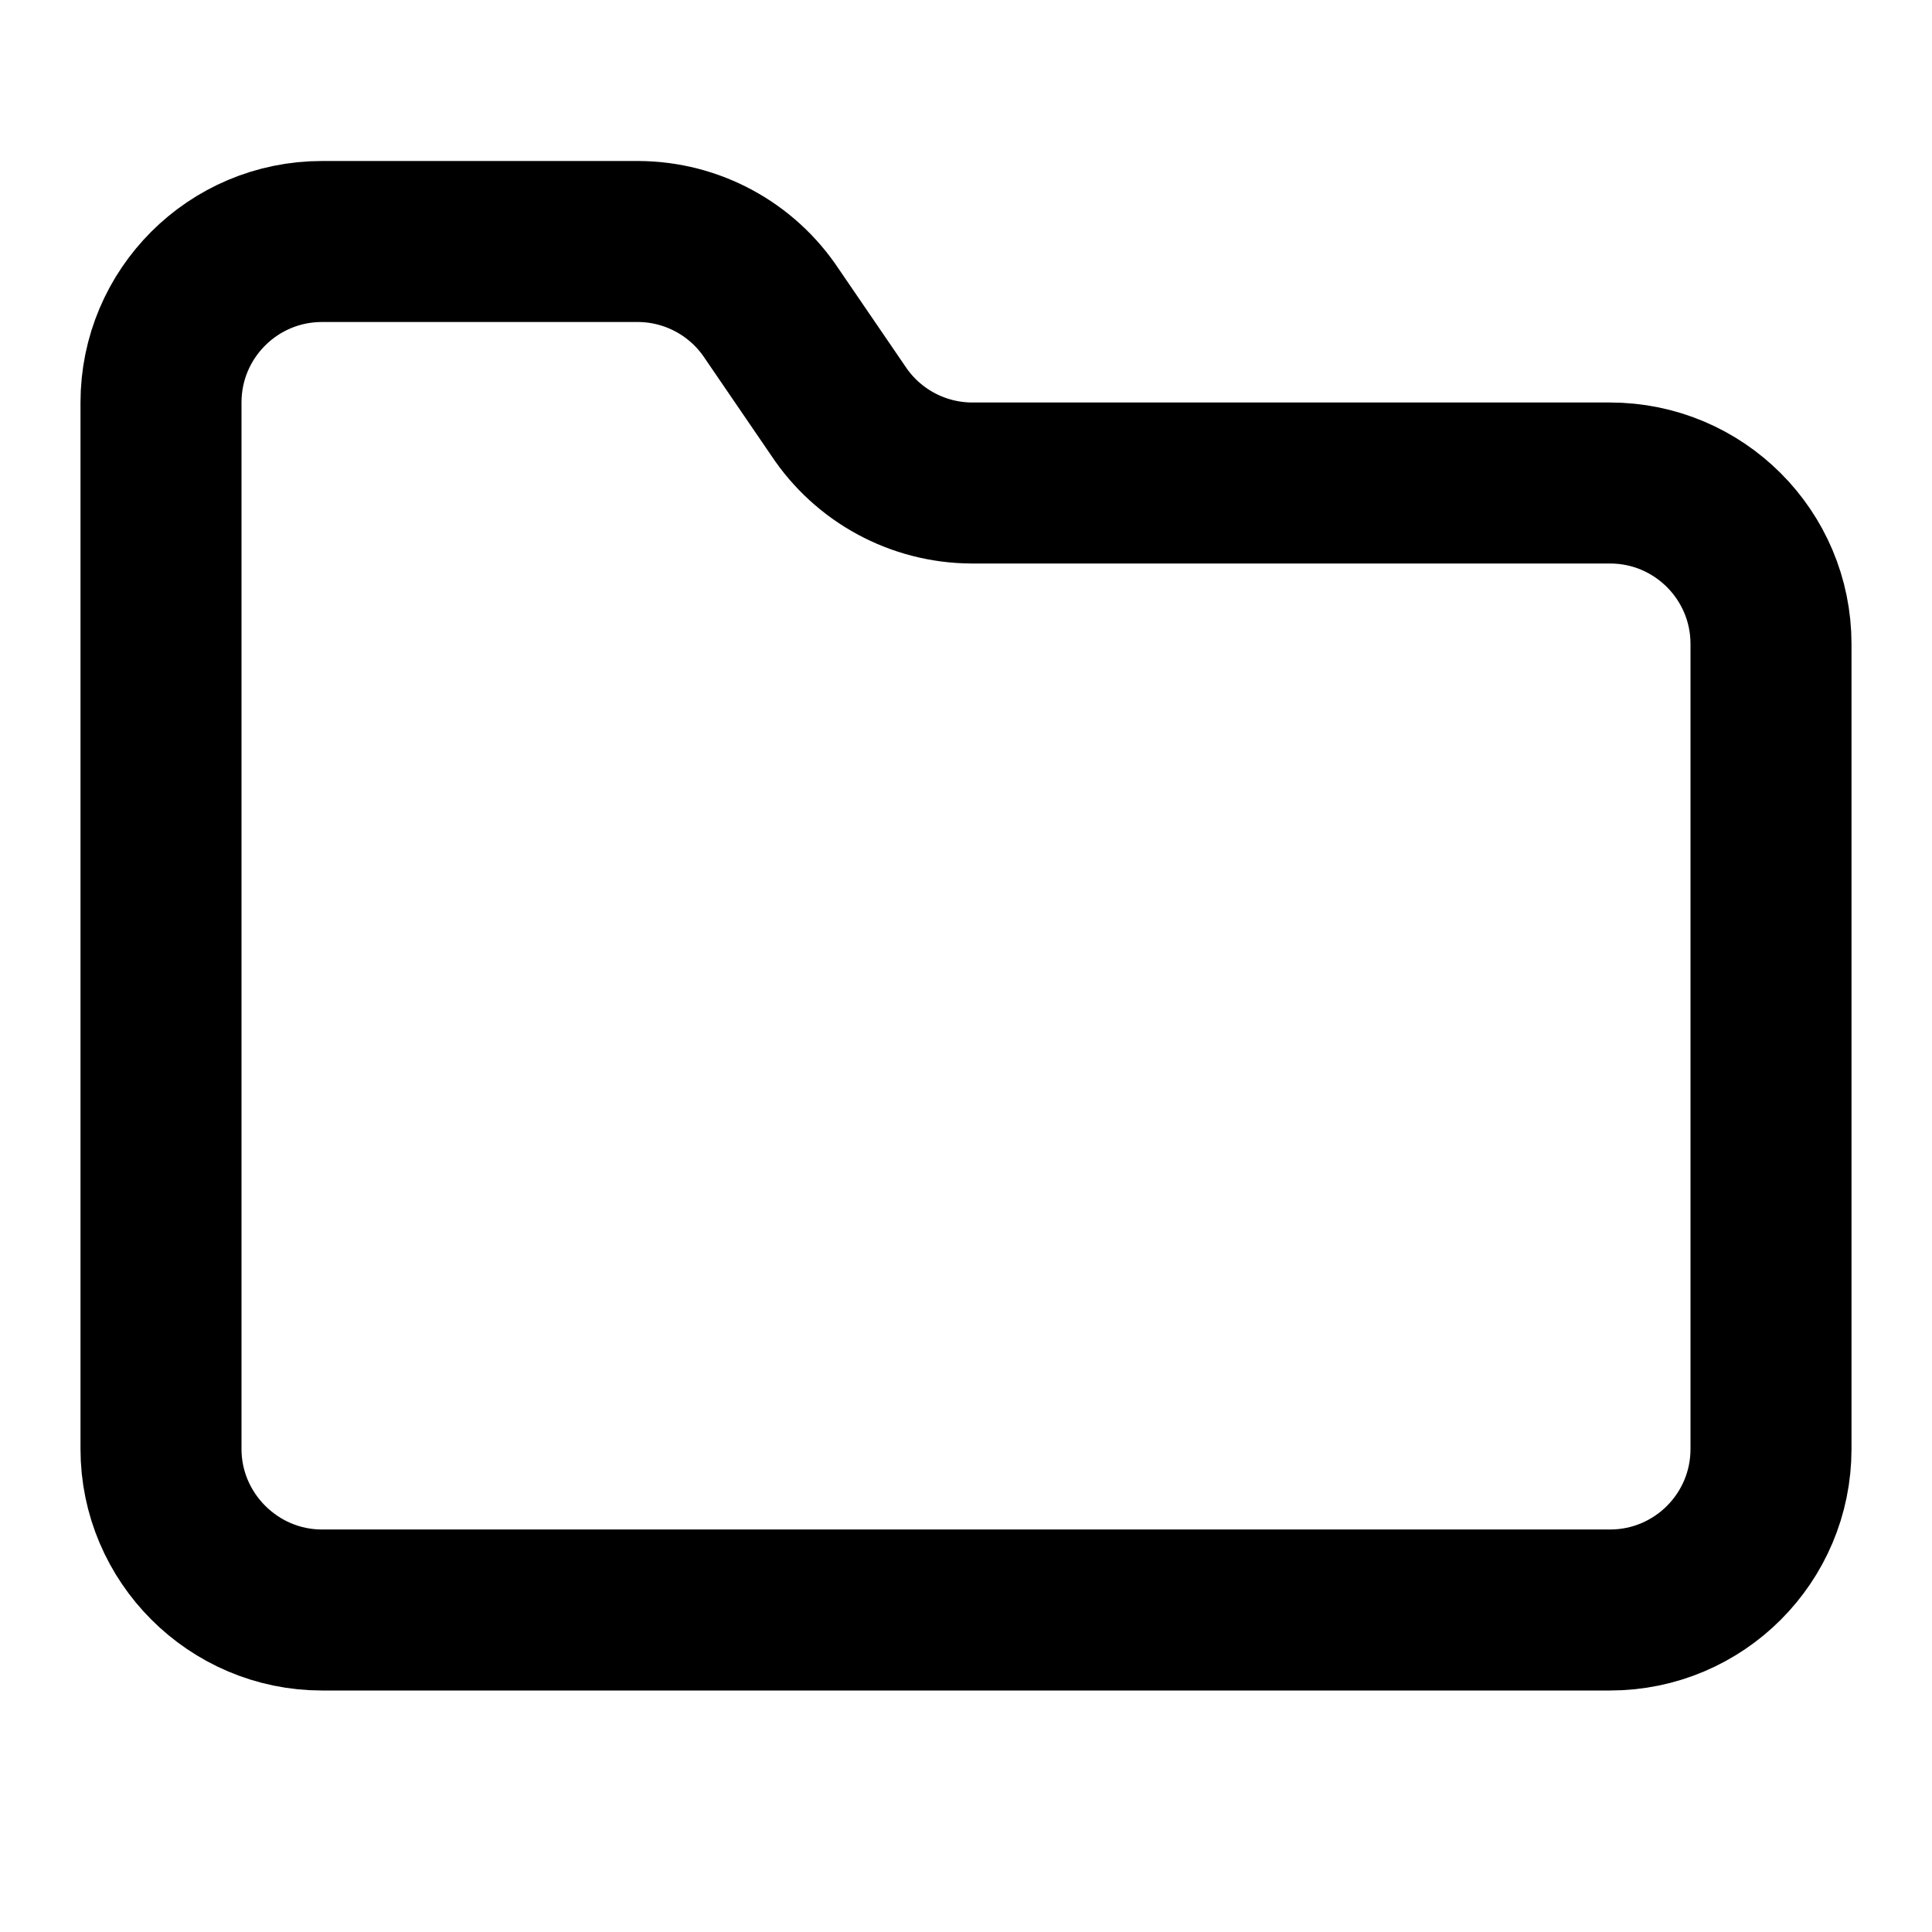
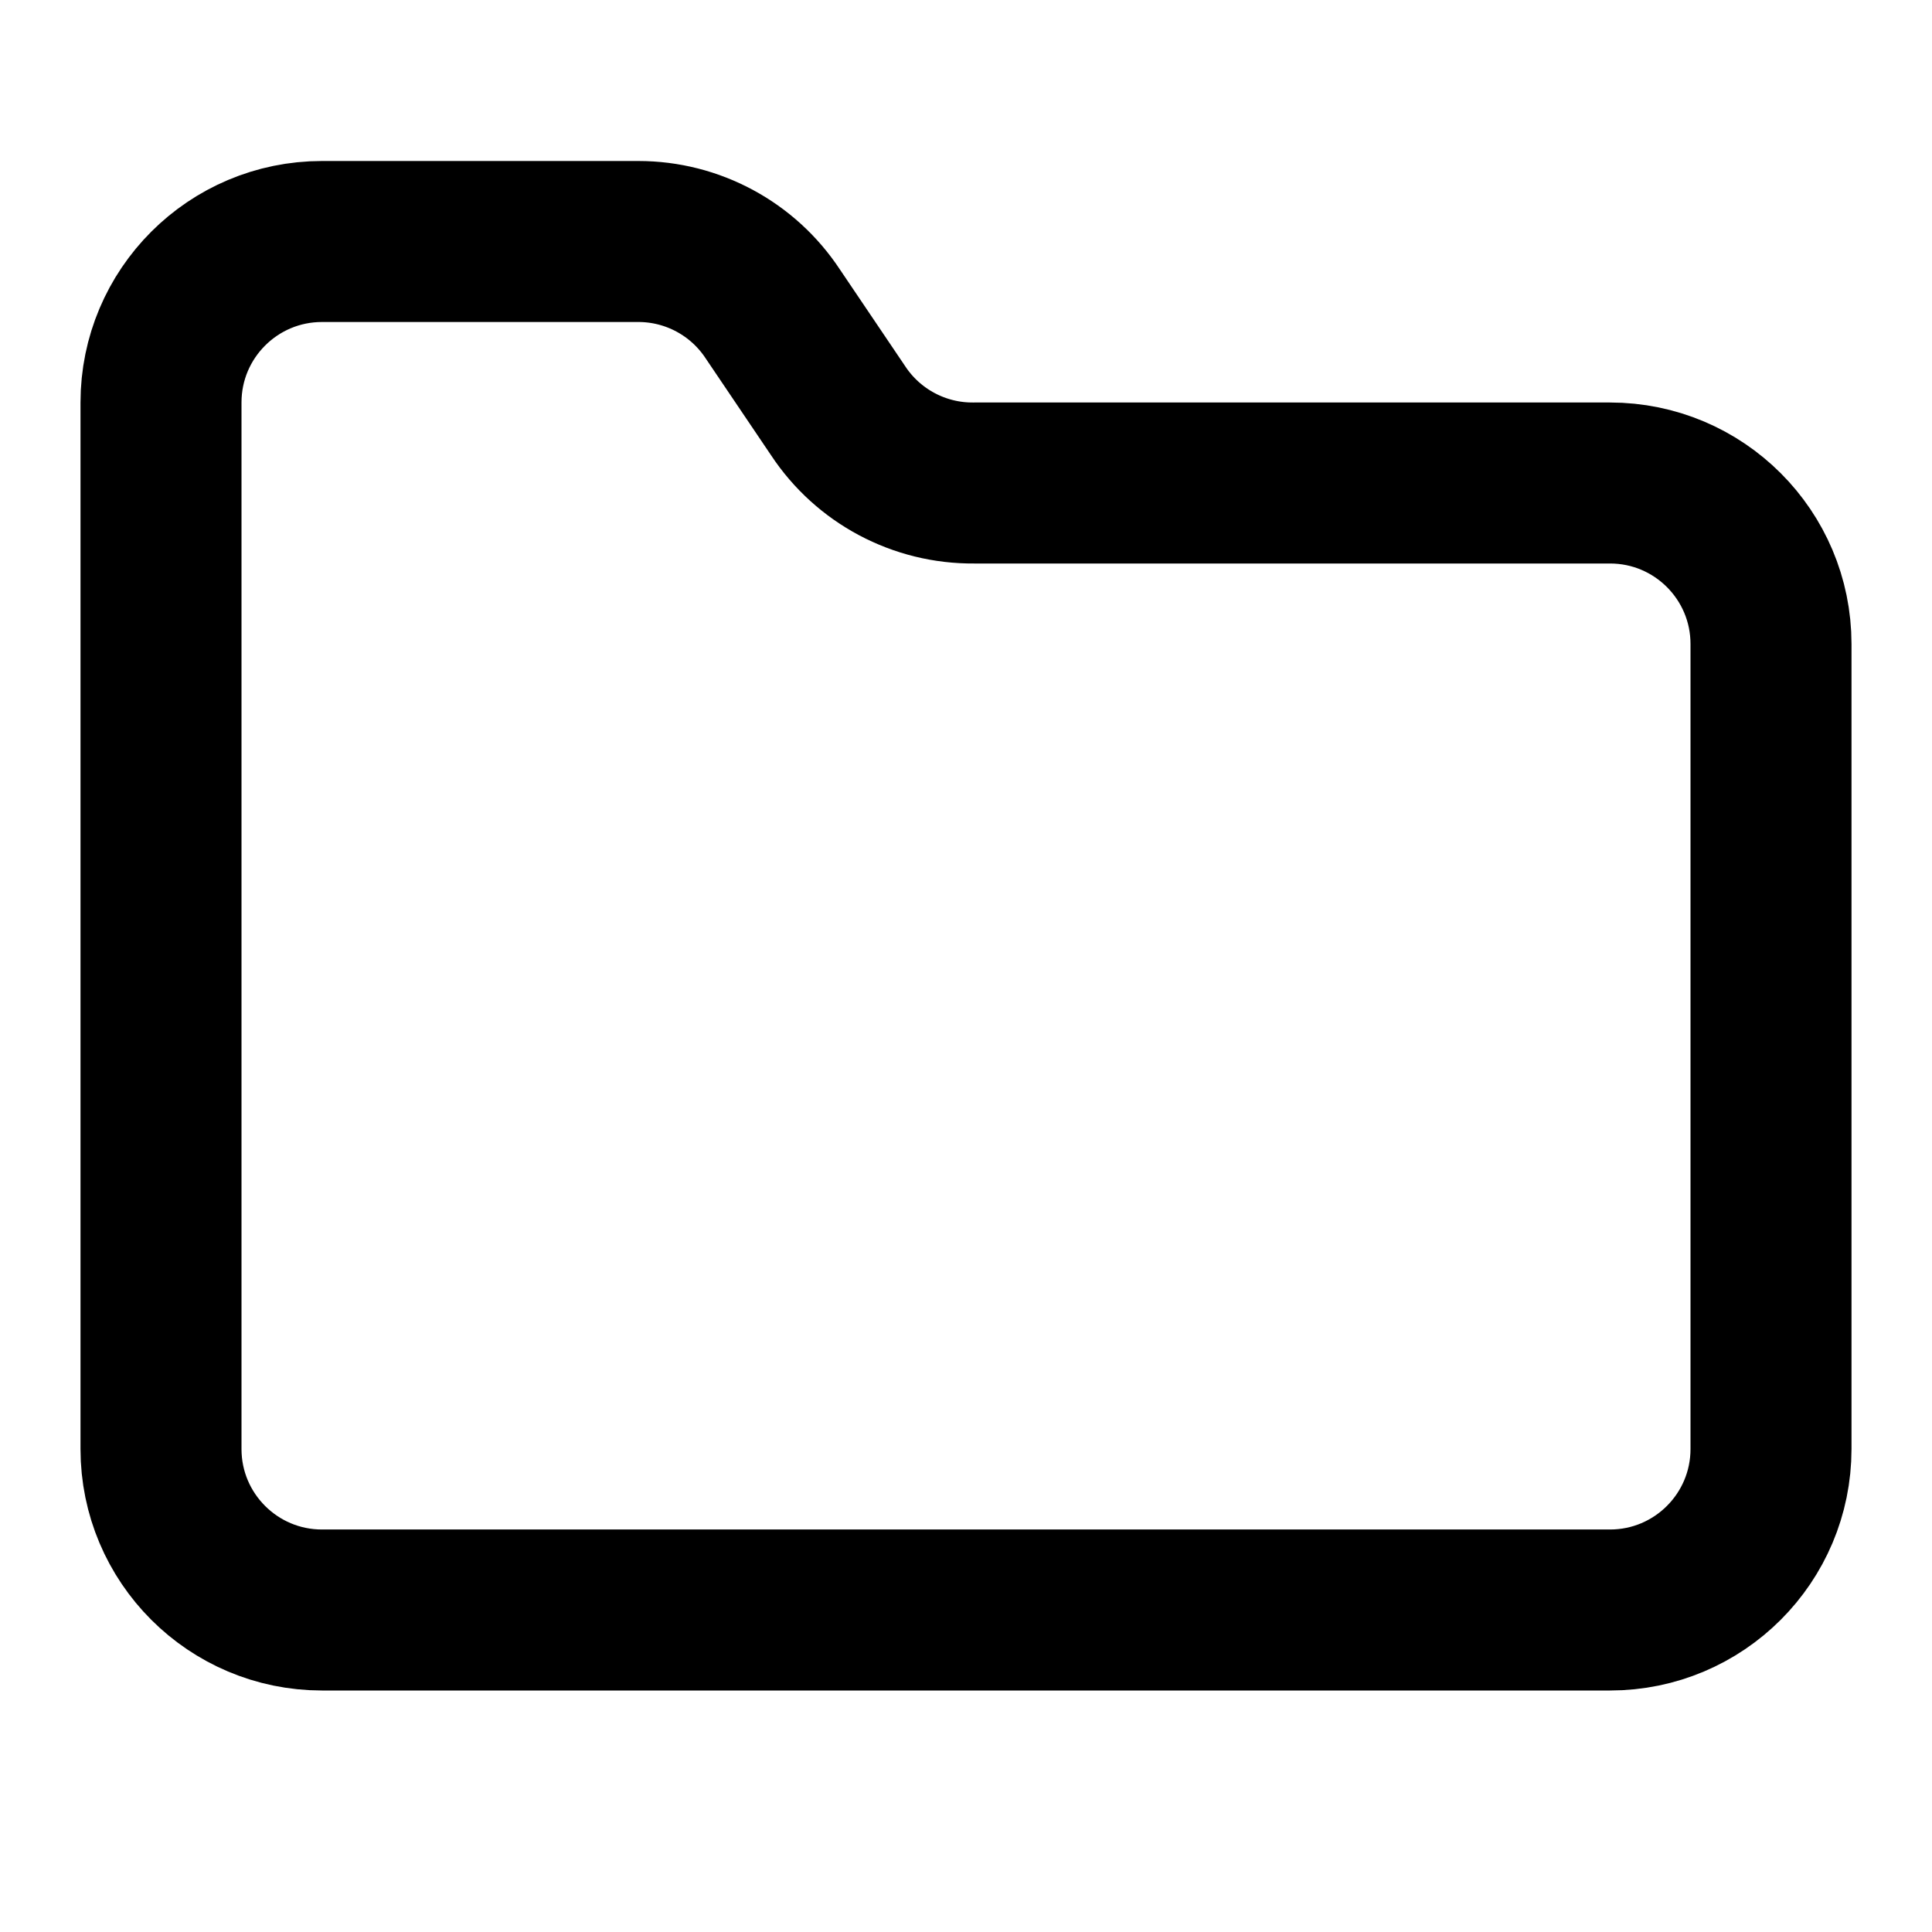
<svg xmlns="http://www.w3.org/2000/svg" width="24" height="24" viewBox="0 0 24 24" fill="none" stroke="currentColor" stroke-width="2" stroke-linecap="round" stroke-linejoin="round">
-   <path d="M4 20h16a2 2 0 0 0 2-2V8a2 2 0 0 0-2-2h-7.93a2 2 0 0 1-1.66-.9l-.82-1.2A2 2 0 0 0 7.93 3H4a2 2 0 0 0-2 2v13c0 1.1.9 2 2 2Z" />
+   <path d="M20 20a2 2 0 0 0 2-2V8a2 2 0 0 0-2-2h-7.9a2 2 0 0 1-1.69-.9L9.6 3.9A2 2 0 0 0 7.93 3H4a2 2 0 0 0-2 2v13a2 2 0 0 0 2 2Z" />
</svg>
